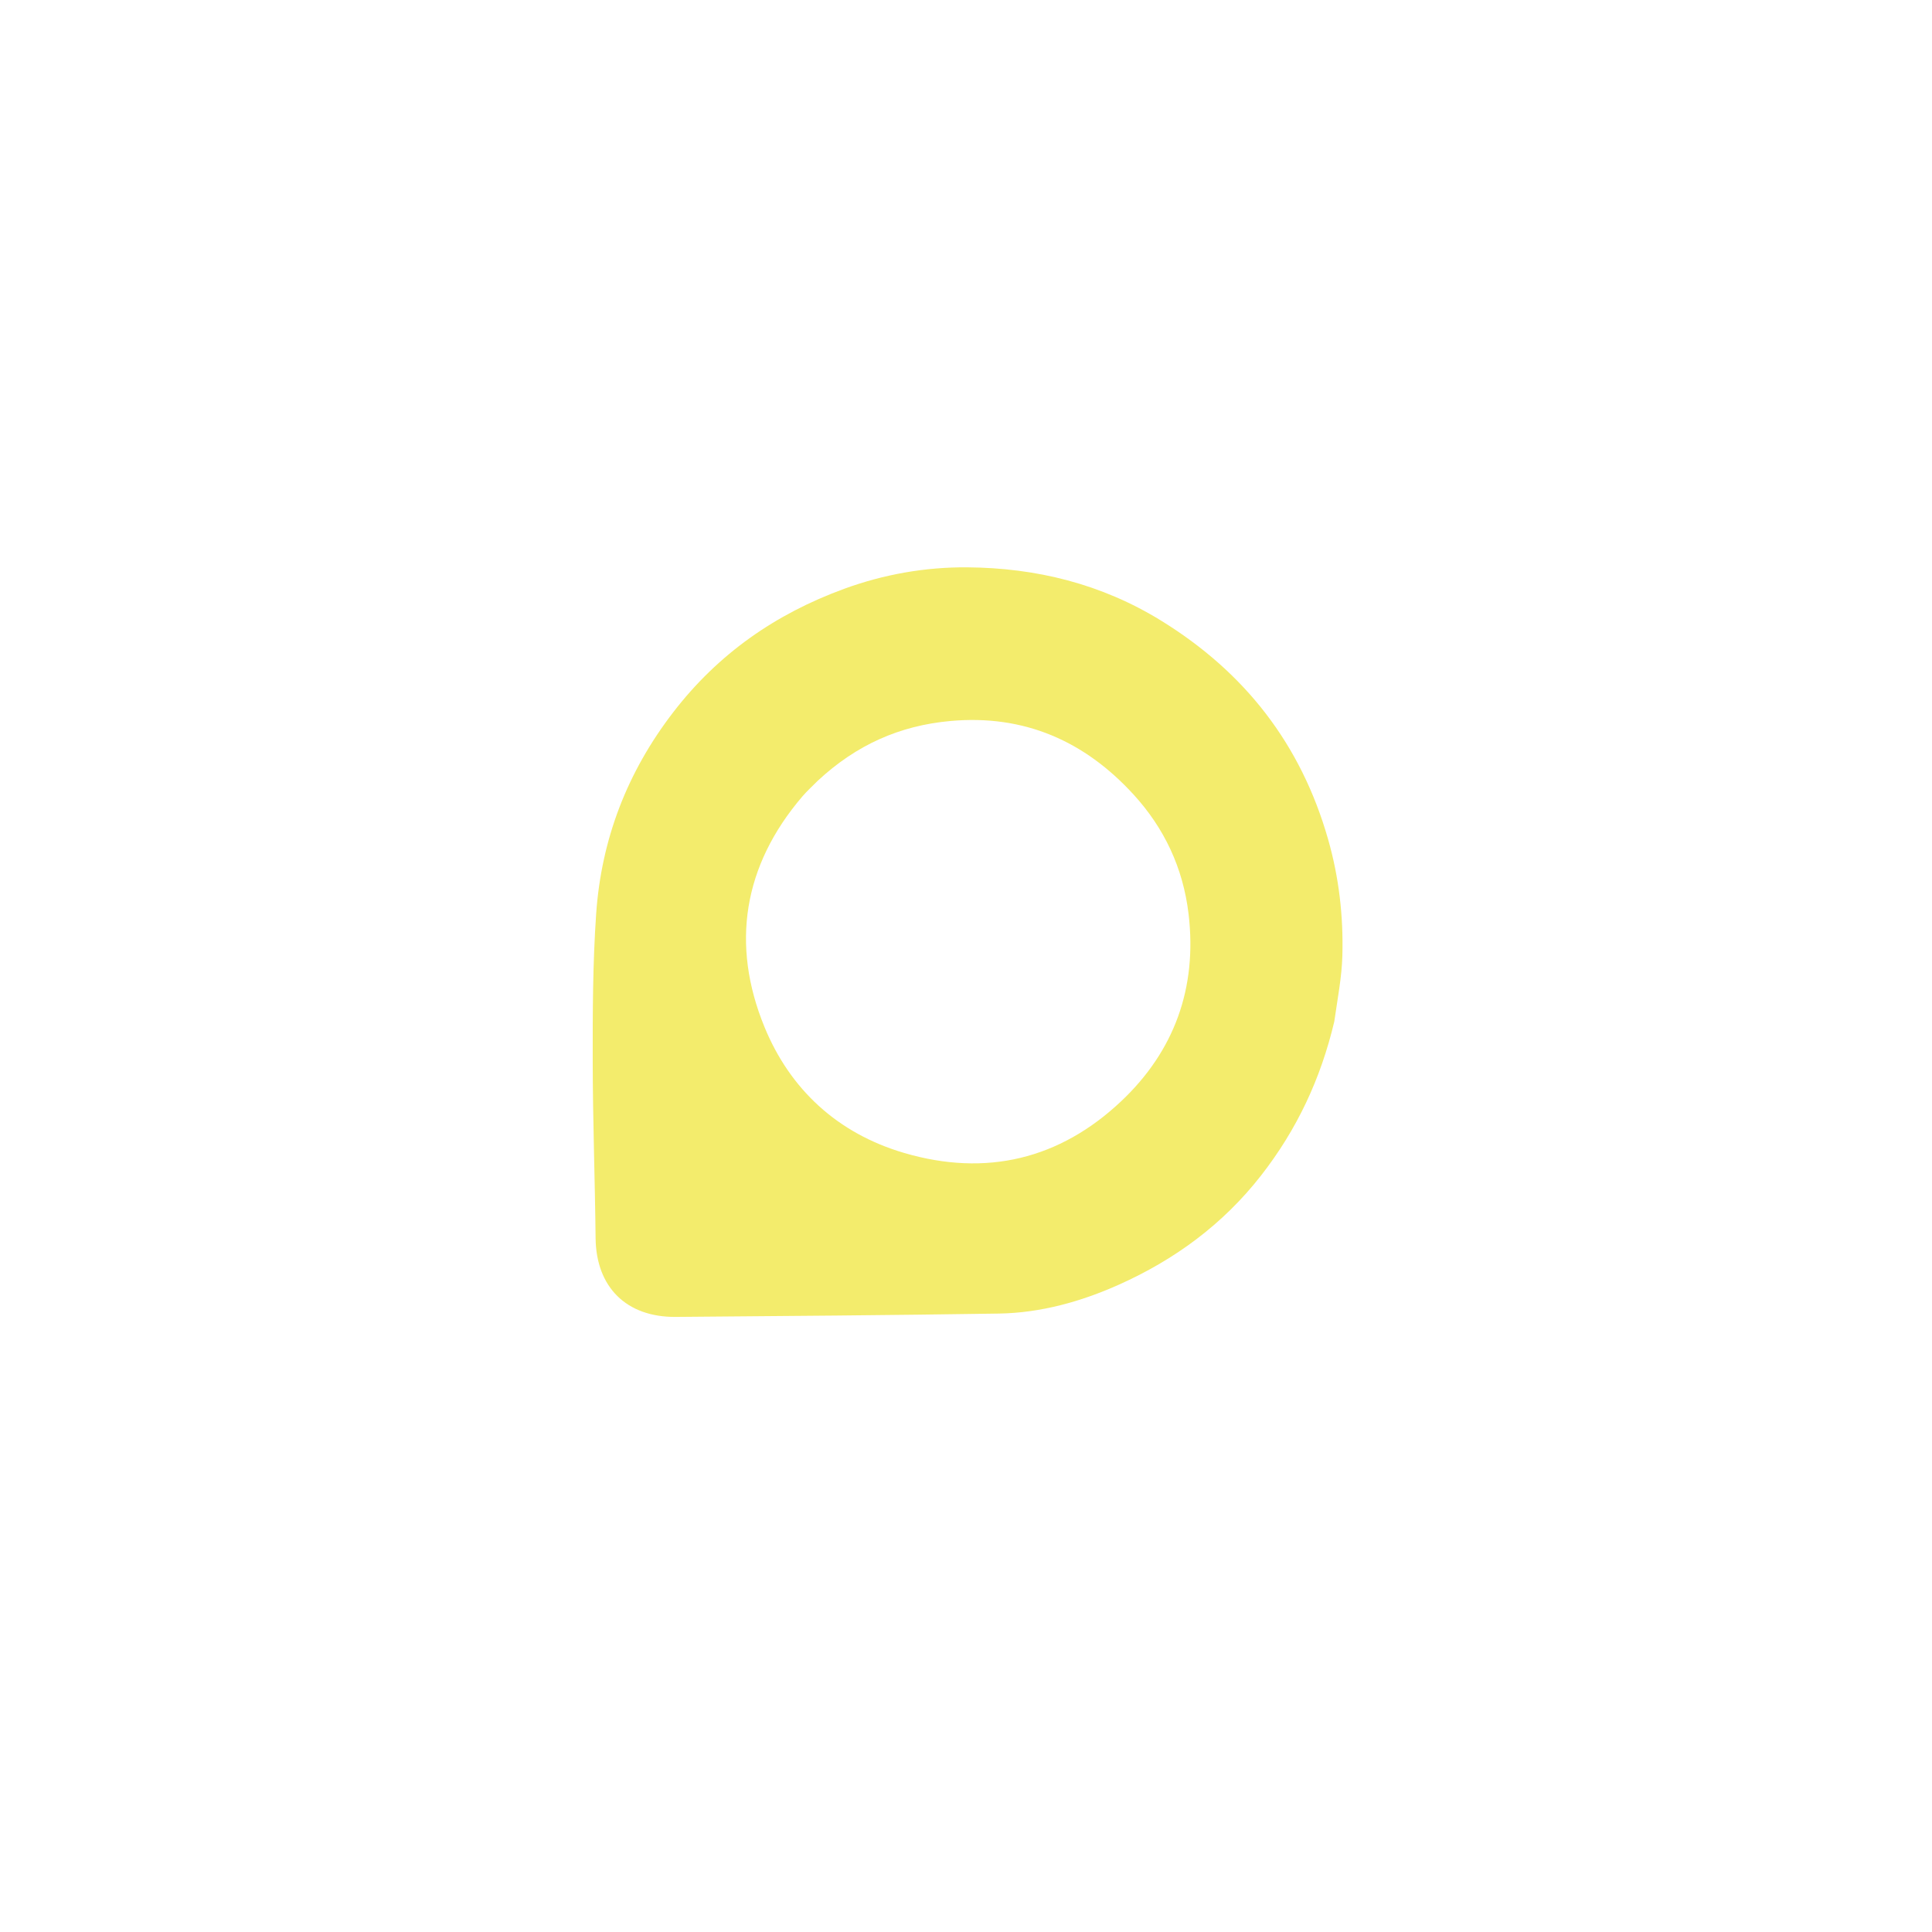
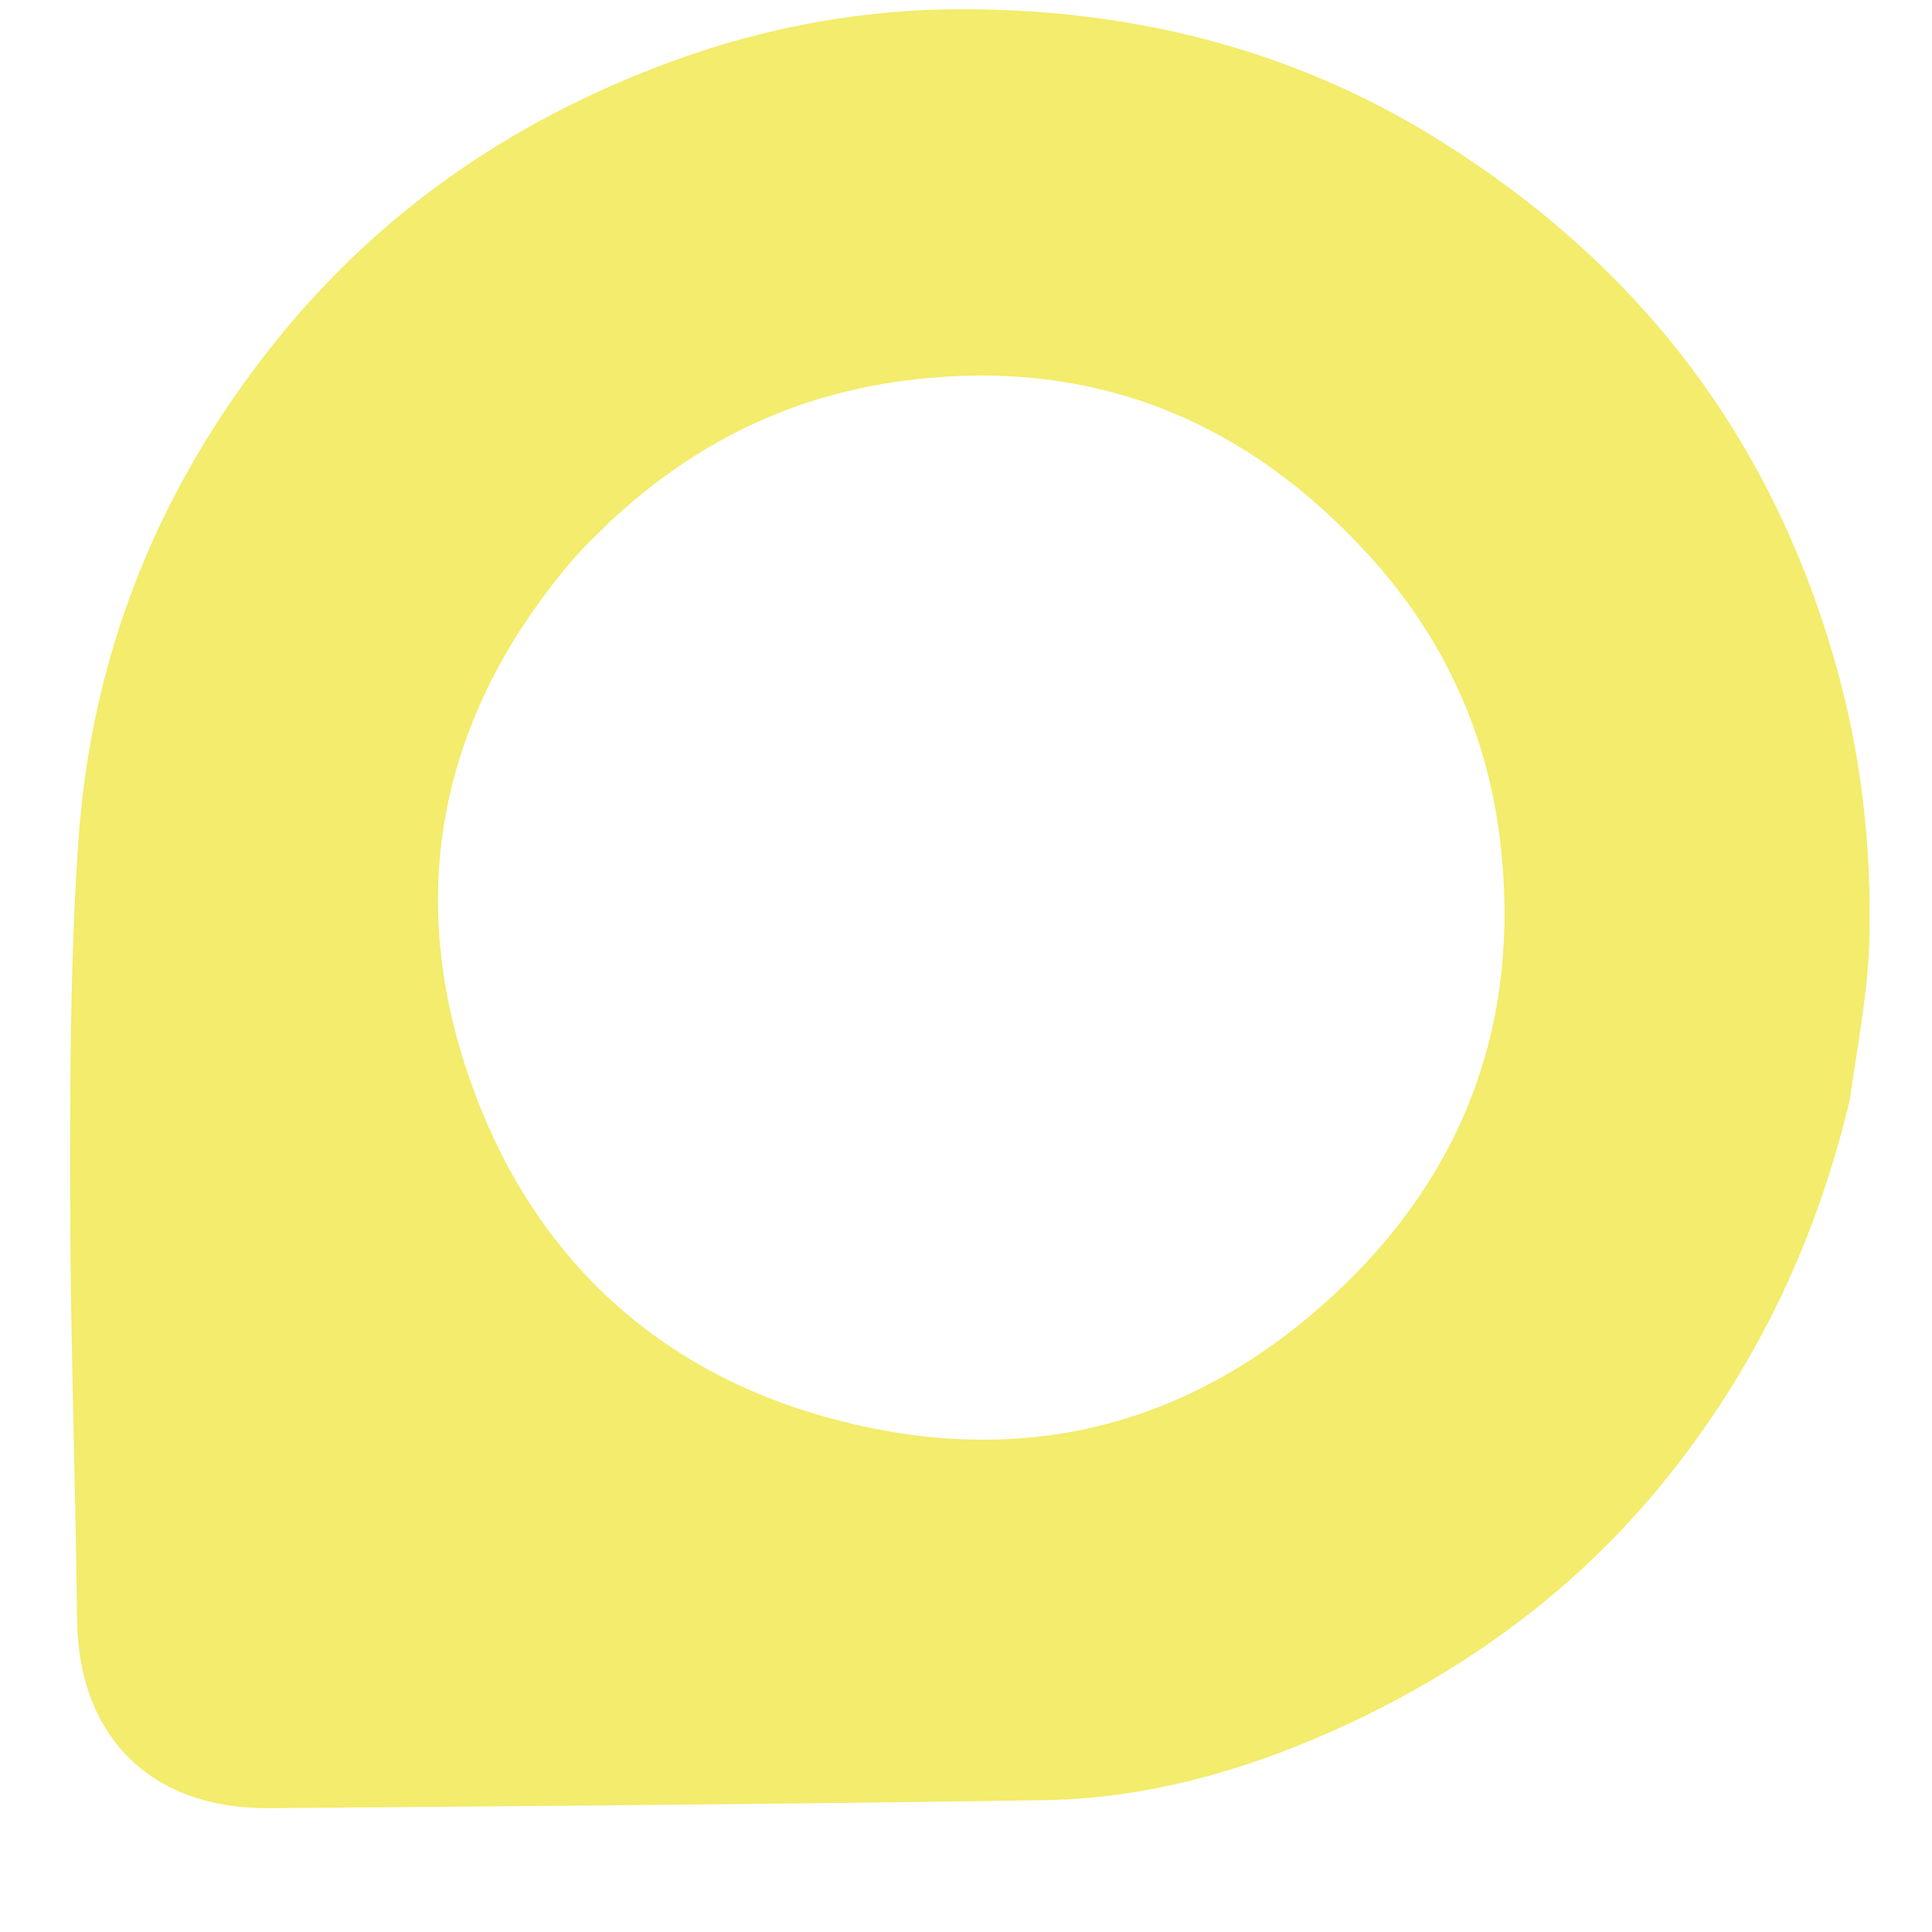
- <svg xmlns="http://www.w3.org/2000/svg" version="1.1" id="Layer_1" x="0px" y="0px" width="100%" viewBox="0 0 600 600" enable-background="new 0 0 600 600" xml:space="preserve">
+ <svg xmlns="http://www.w3.org/2000/svg" version="1.1" viewBox="175 175 250 250">
  <path fill="#F3EC6C" opacity="1" stroke="none" d=" M414.37,317.263  C410.149,335.083 402.755,350.799 391.672,365.015  C379.784,380.264 364.748,391.249 347.426,398.991  C335.714,404.225 323.19,407.74 310.182,407.94  C276.747,408.454 243.309,408.714 209.871,408.979  C194.465,409.101 185.128,399.678 184.967,384.51  C184.773,366.233 184.097,347.959 184.073,329.683  C184.052,314.407 184.087,299.091 185.14,283.864  C186.744,260.65 194.762,239.781 209.119,221.144  C223.096,203 240.863,190.652 262.138,182.872  C274.496,178.353 287.4,176.091 300.387,176.19  C321.789,176.352 342.084,181.325 360.635,192.769  C386.646,208.816 404.002,231.113 412.438,260.598  C415.849,272.517 417.213,284.546 416.885,296.778  C416.704,303.496 415.377,310.184 414.37,317.263 M253.926,242.506  C252.336,244.118 250.64,245.639 249.172,247.356  C230.807,268.83 226.916,293.324 237.411,318.924  C245.331,338.241 260.051,351.975 280.81,358.064  C306.336,365.55 329.135,359.966 348.173,342.015  C364.637,326.49 371.848,306.892 369.123,283.861  C367.424,269.496 361.536,257.143 352.05,246.763  C336.912,230.199 318.178,221.842 295.199,223.909  C279.428,225.327 265.96,231.3 253.926,242.506 z" />
</svg>
